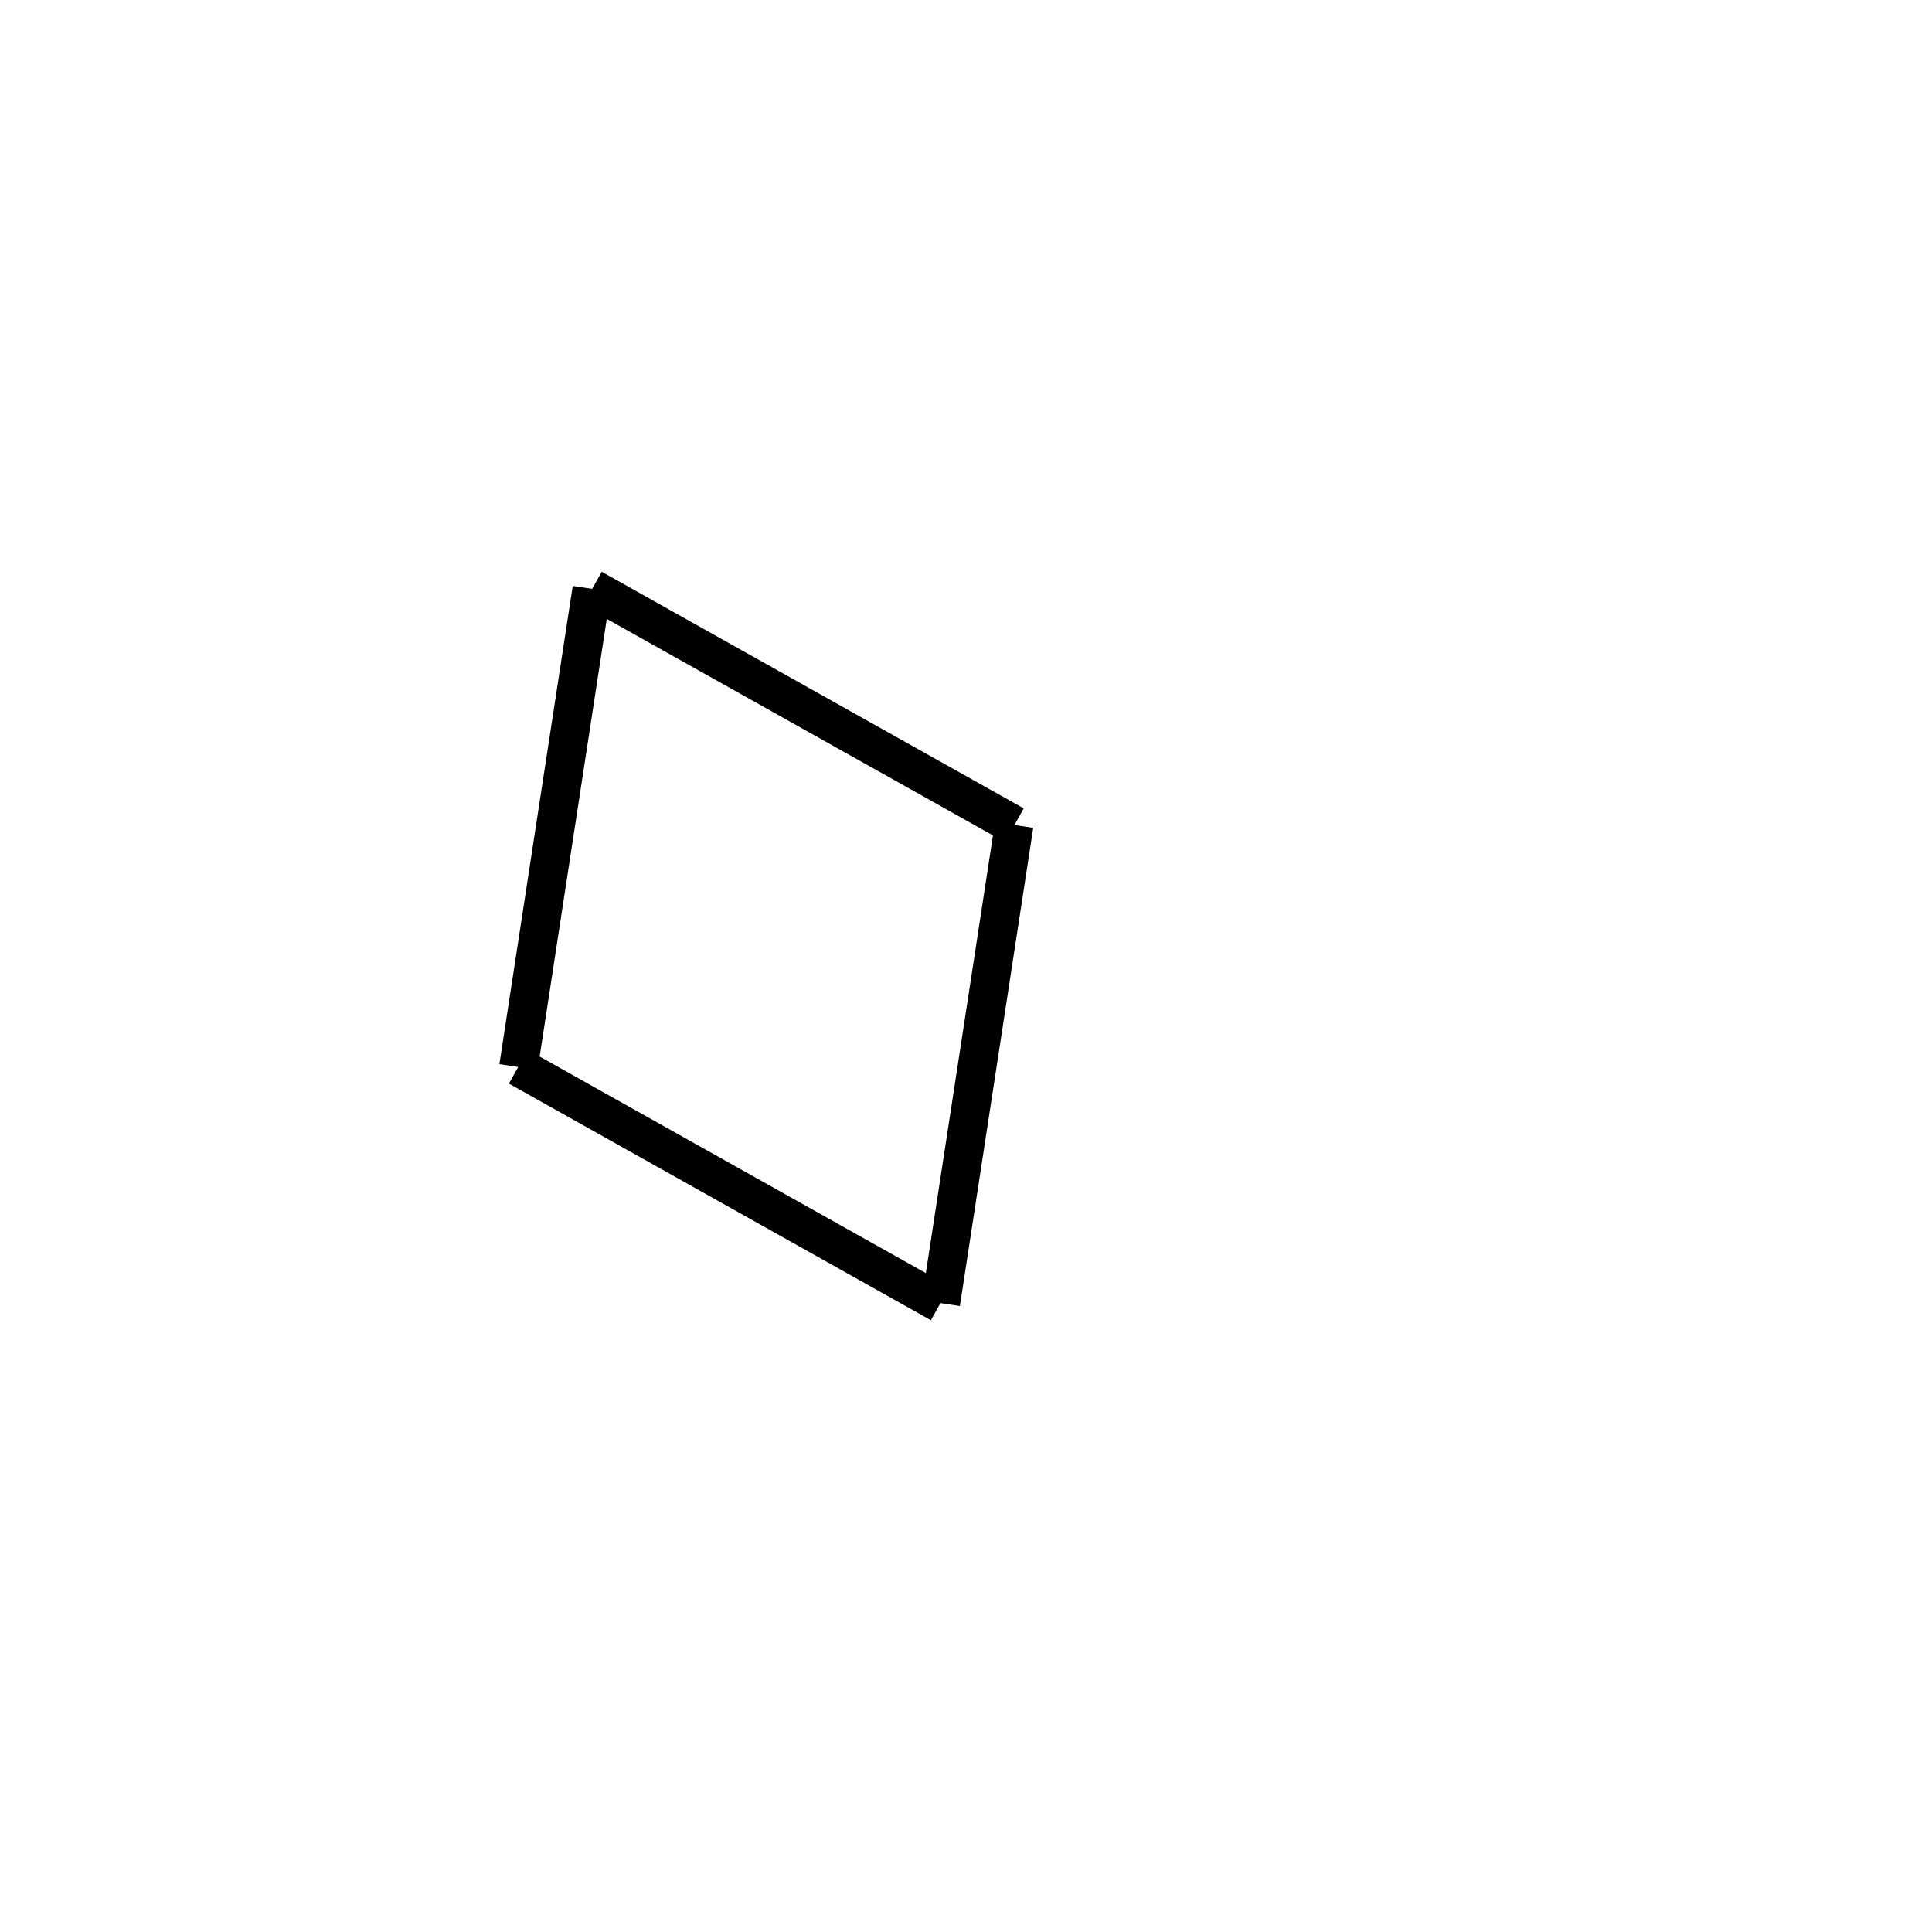
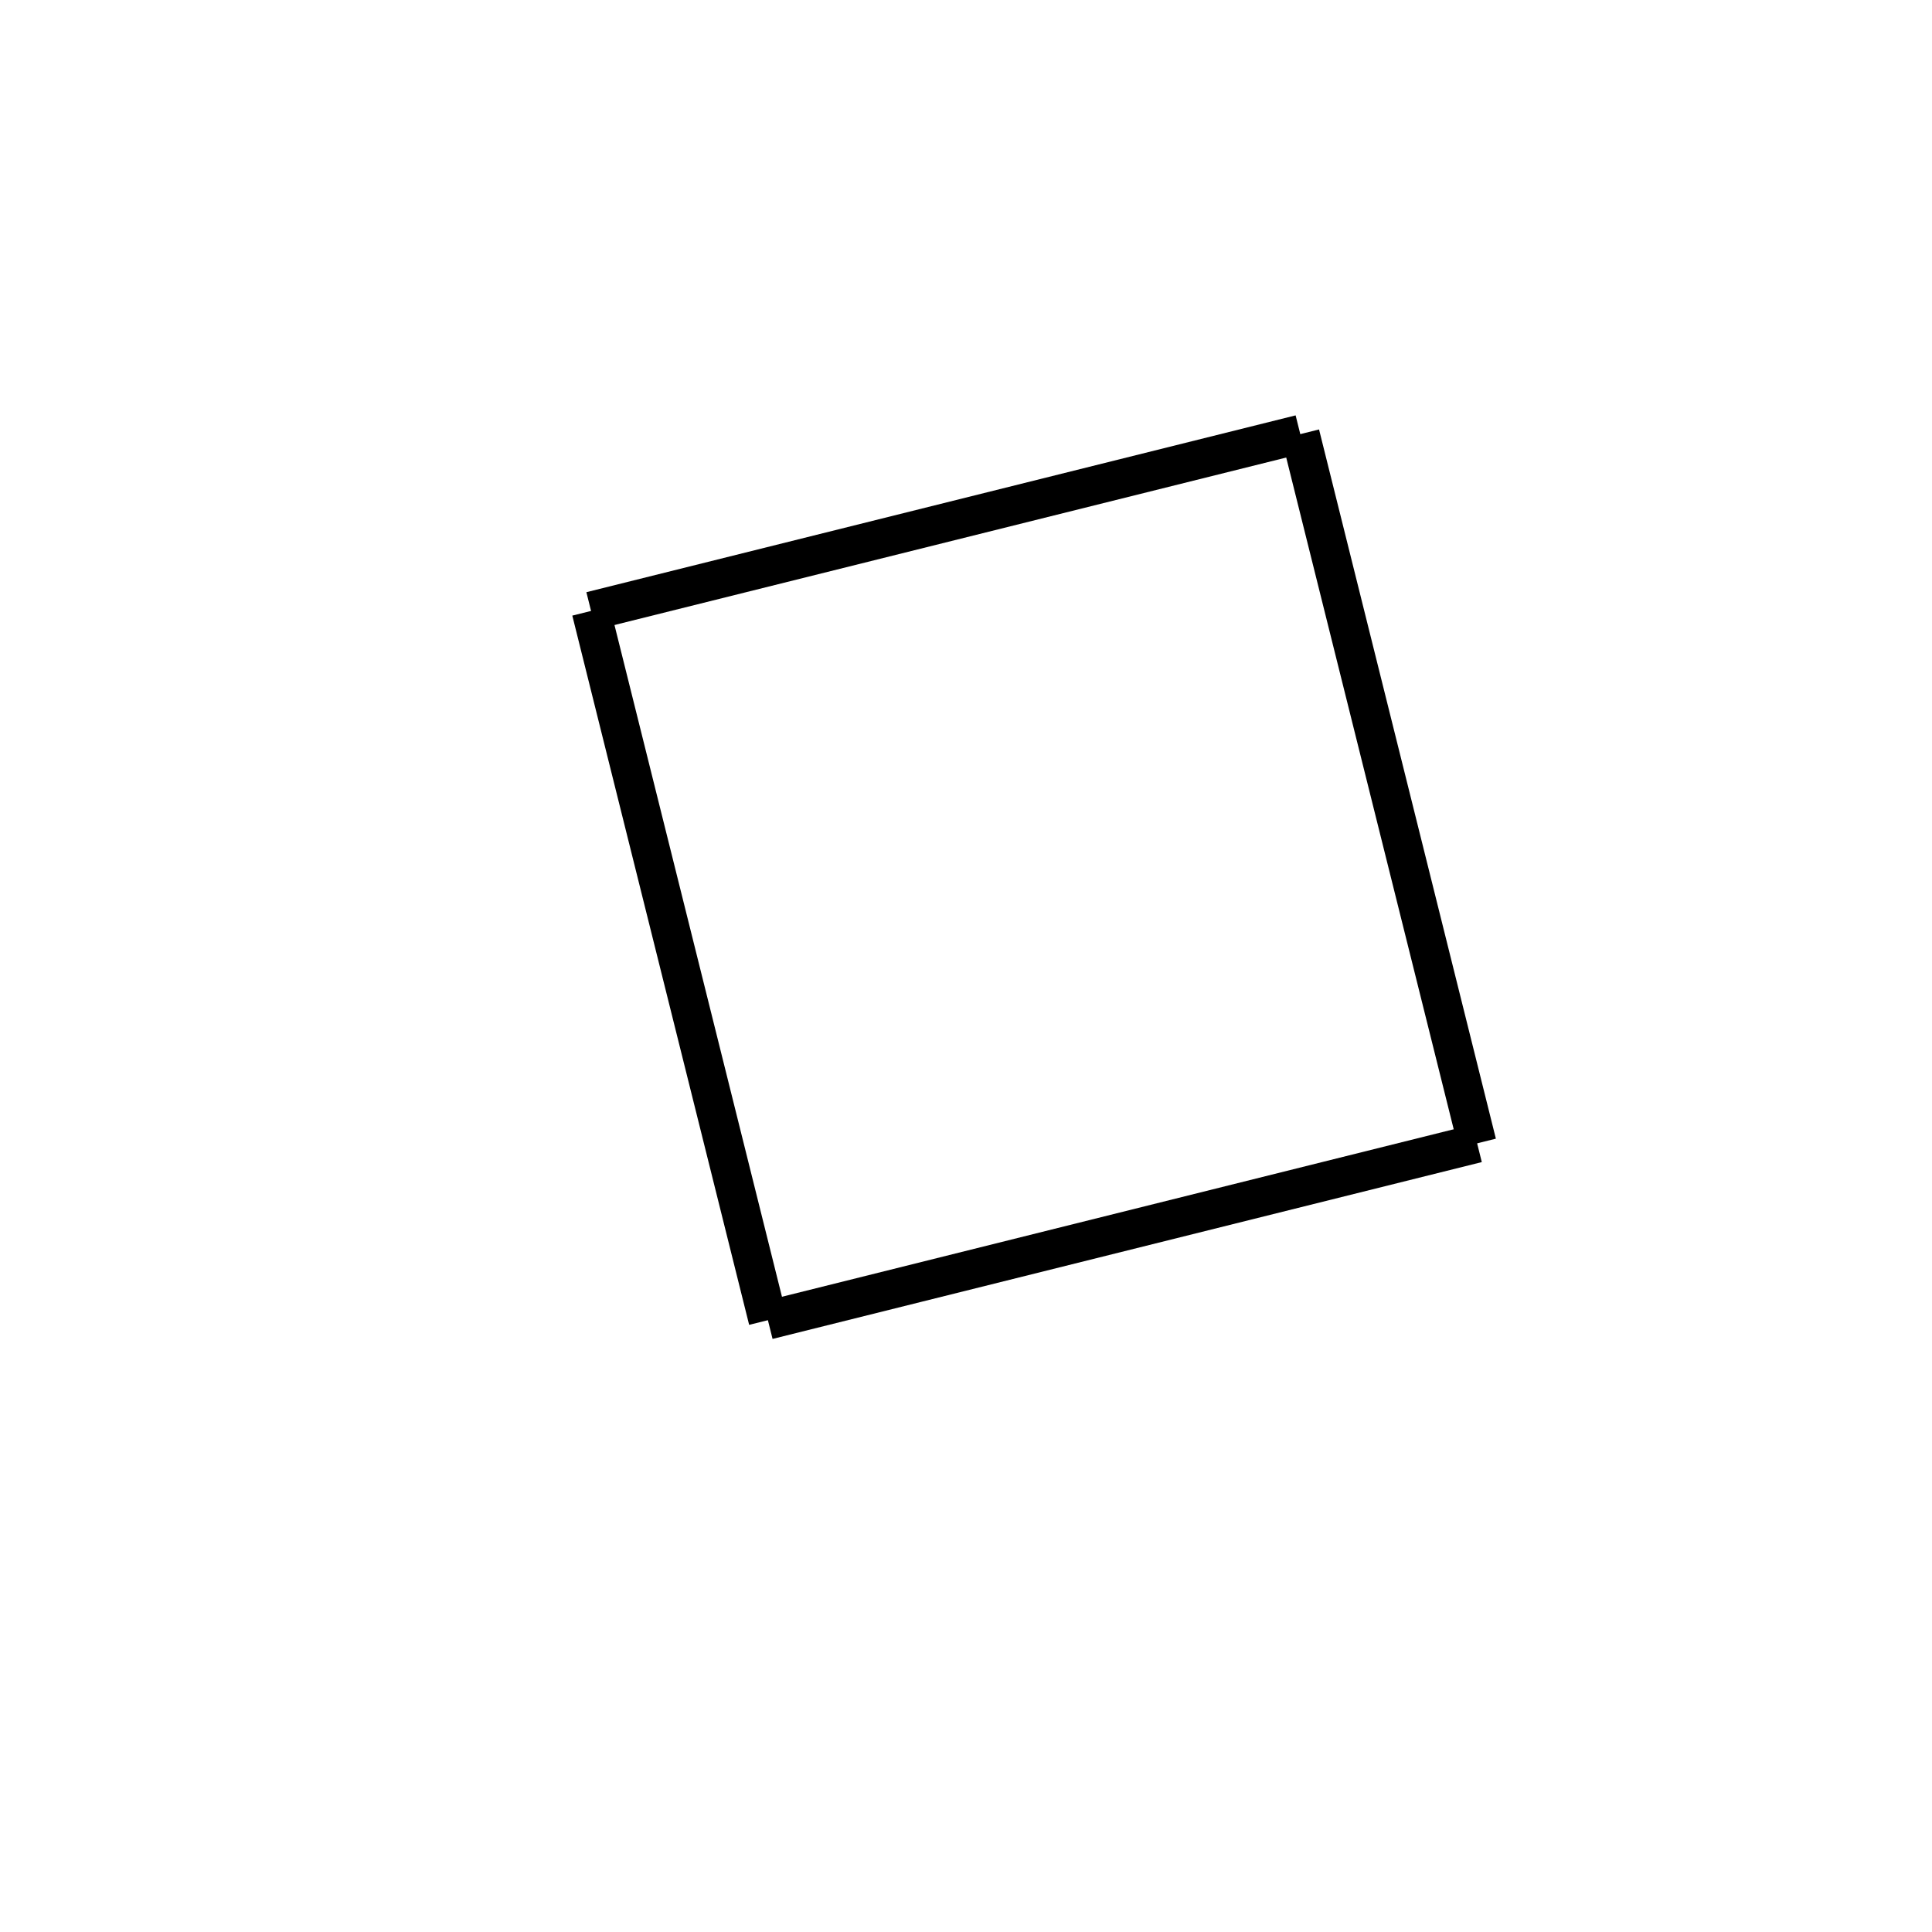
<svg xmlns="http://www.w3.org/2000/svg" height="100" width="100">
-   <line x1="30.657" y1="30.467" x2="52.499" y2="42.714" stroke-width="2" stroke="black" />
-   <line x1="52.491" y1="42.698" x2="48.695" y2="67.45" stroke-width="2" stroke="black" />
-   <line x1="26.829" y1="55.214" x2="48.671" y2="67.462" stroke-width="2" stroke="black" />
-   <line x1="30.633" y1="30.478" x2="26.837" y2="55.23" stroke-width="2" stroke="black" />
+   <line x1="30.593" y1="31.622" x2="67.303" y2="22.47" stroke-width="2" stroke="black" />
+   <line x1="67.303" y1="22.47" x2="76.456" y2="59.179" stroke-width="2" stroke="black" />
+   <line x1="39.746" y1="68.332" x2="76.456" y2="59.179" stroke-width="2" stroke="black" />
+   <line x1="30.593" y1="31.622" x2="39.746" y2="68.332" stroke-width="2" stroke="black" />
</svg>
